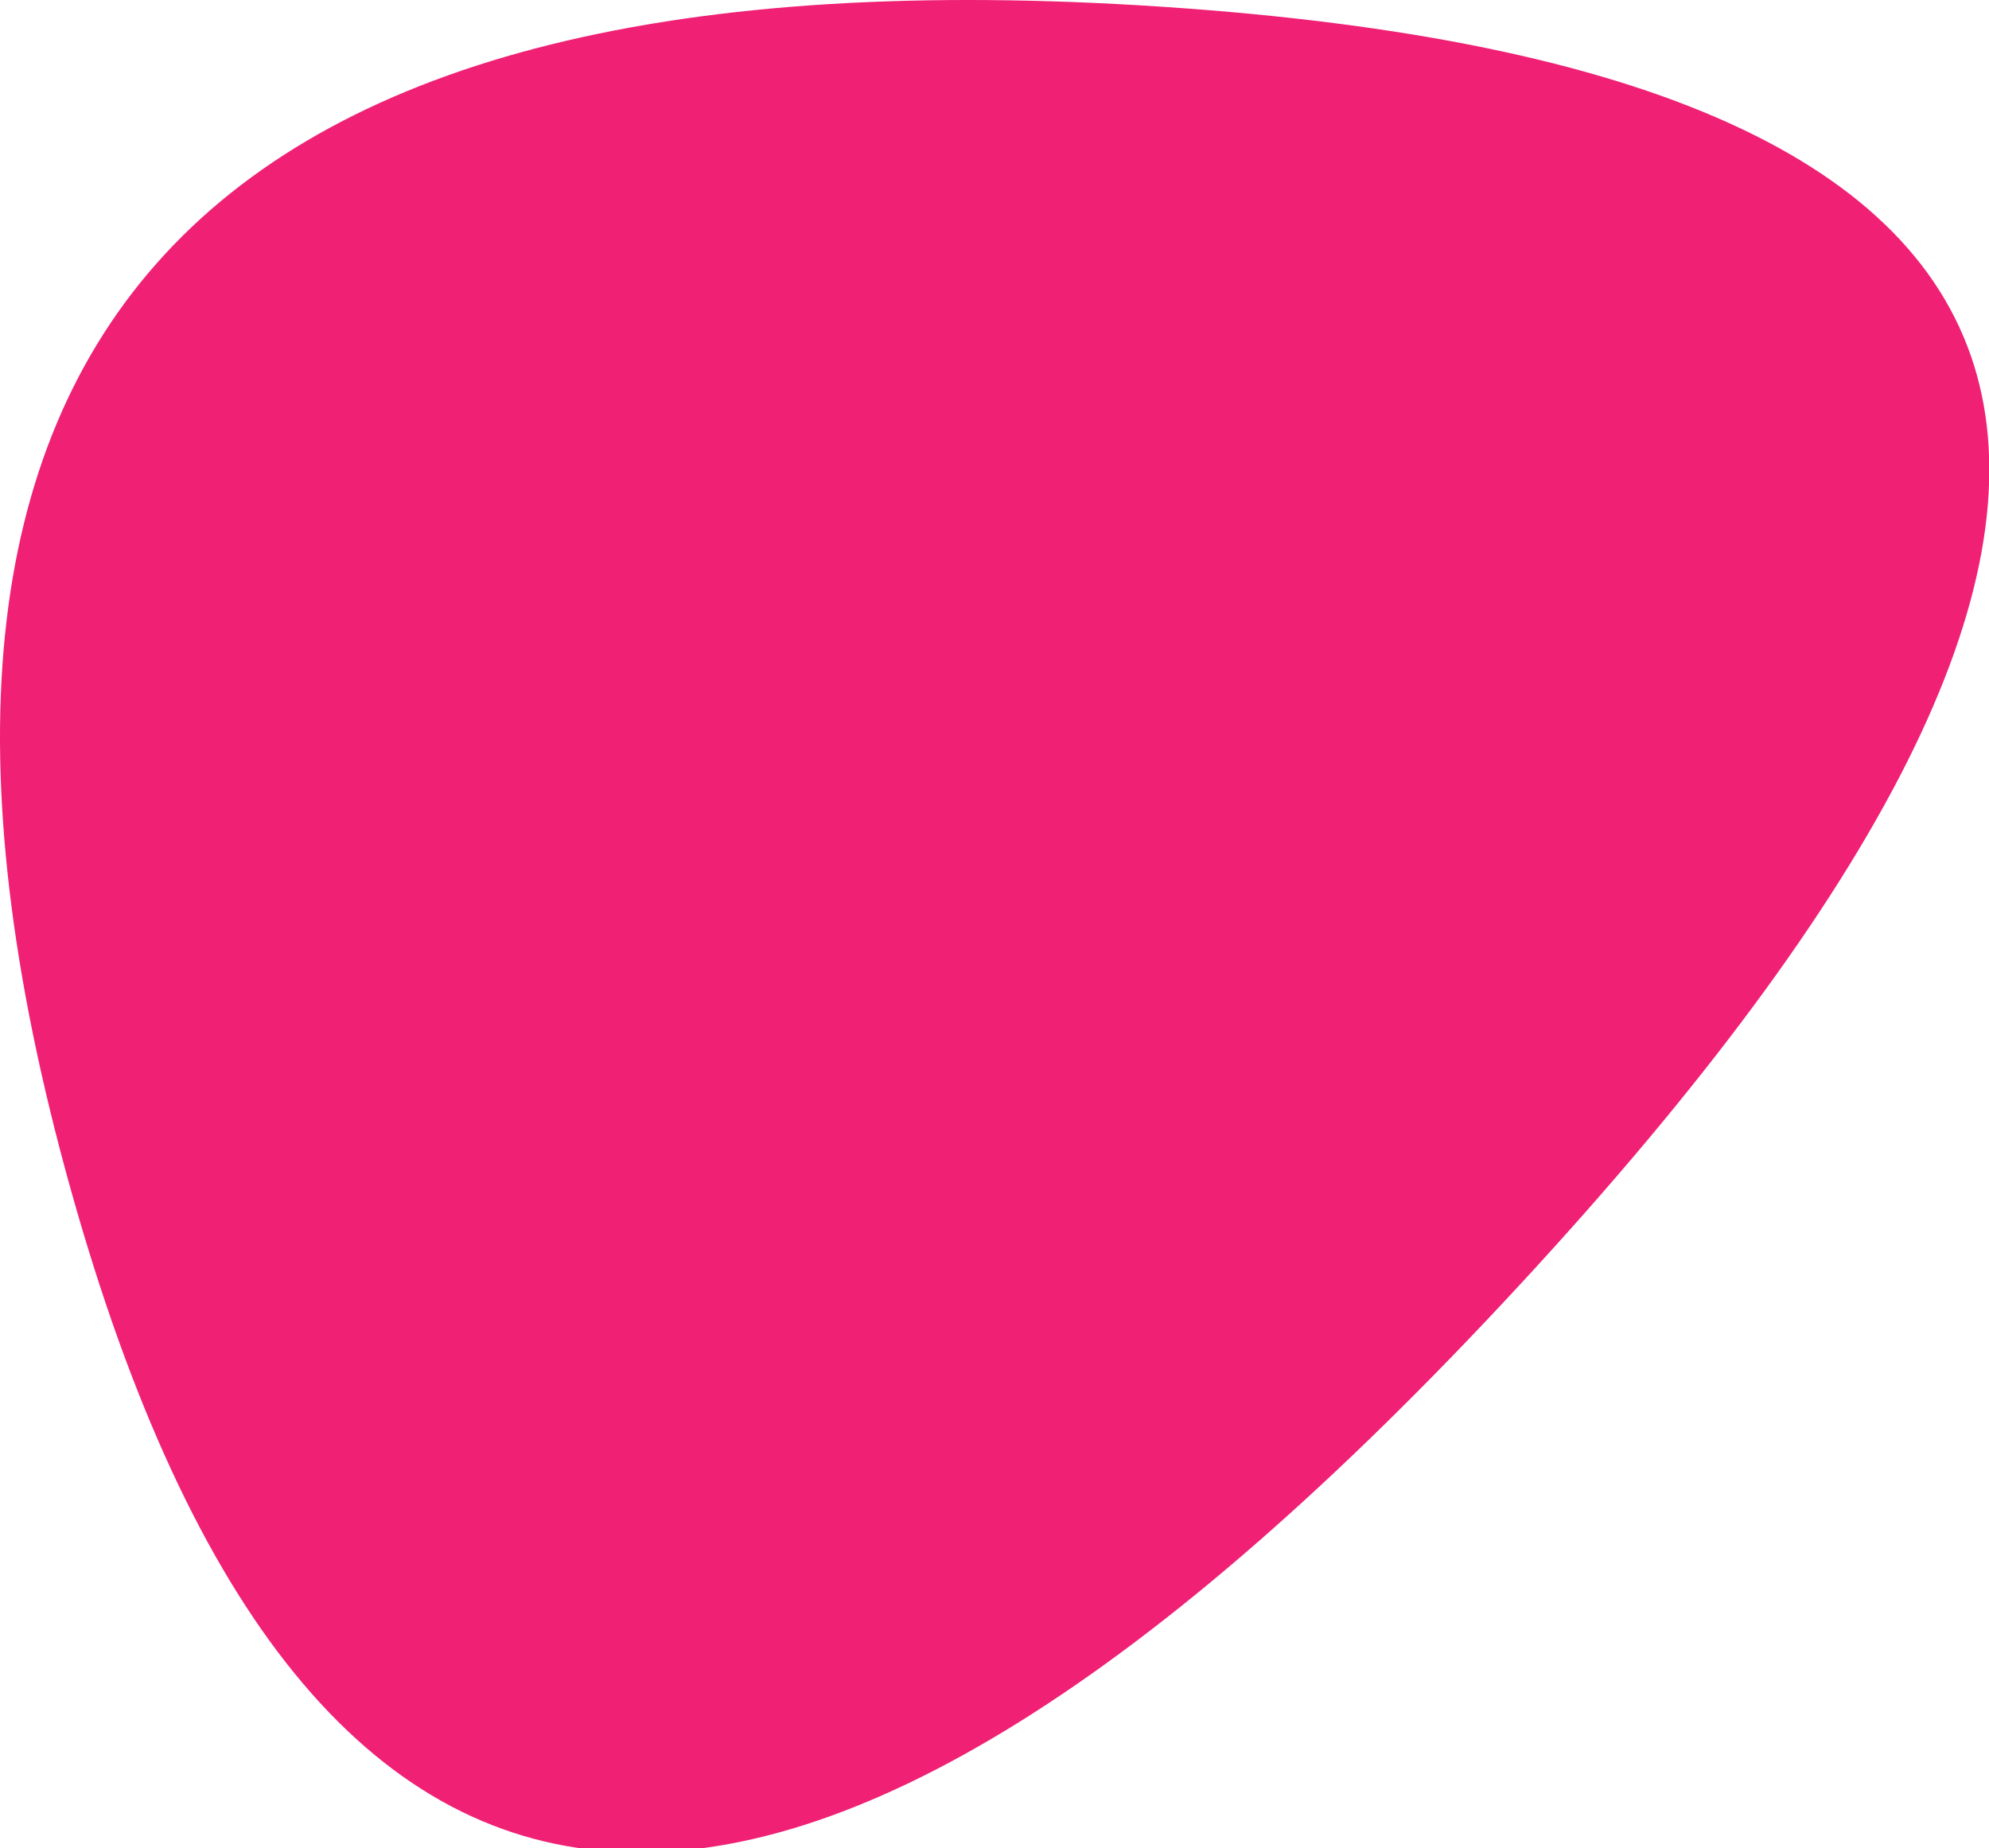
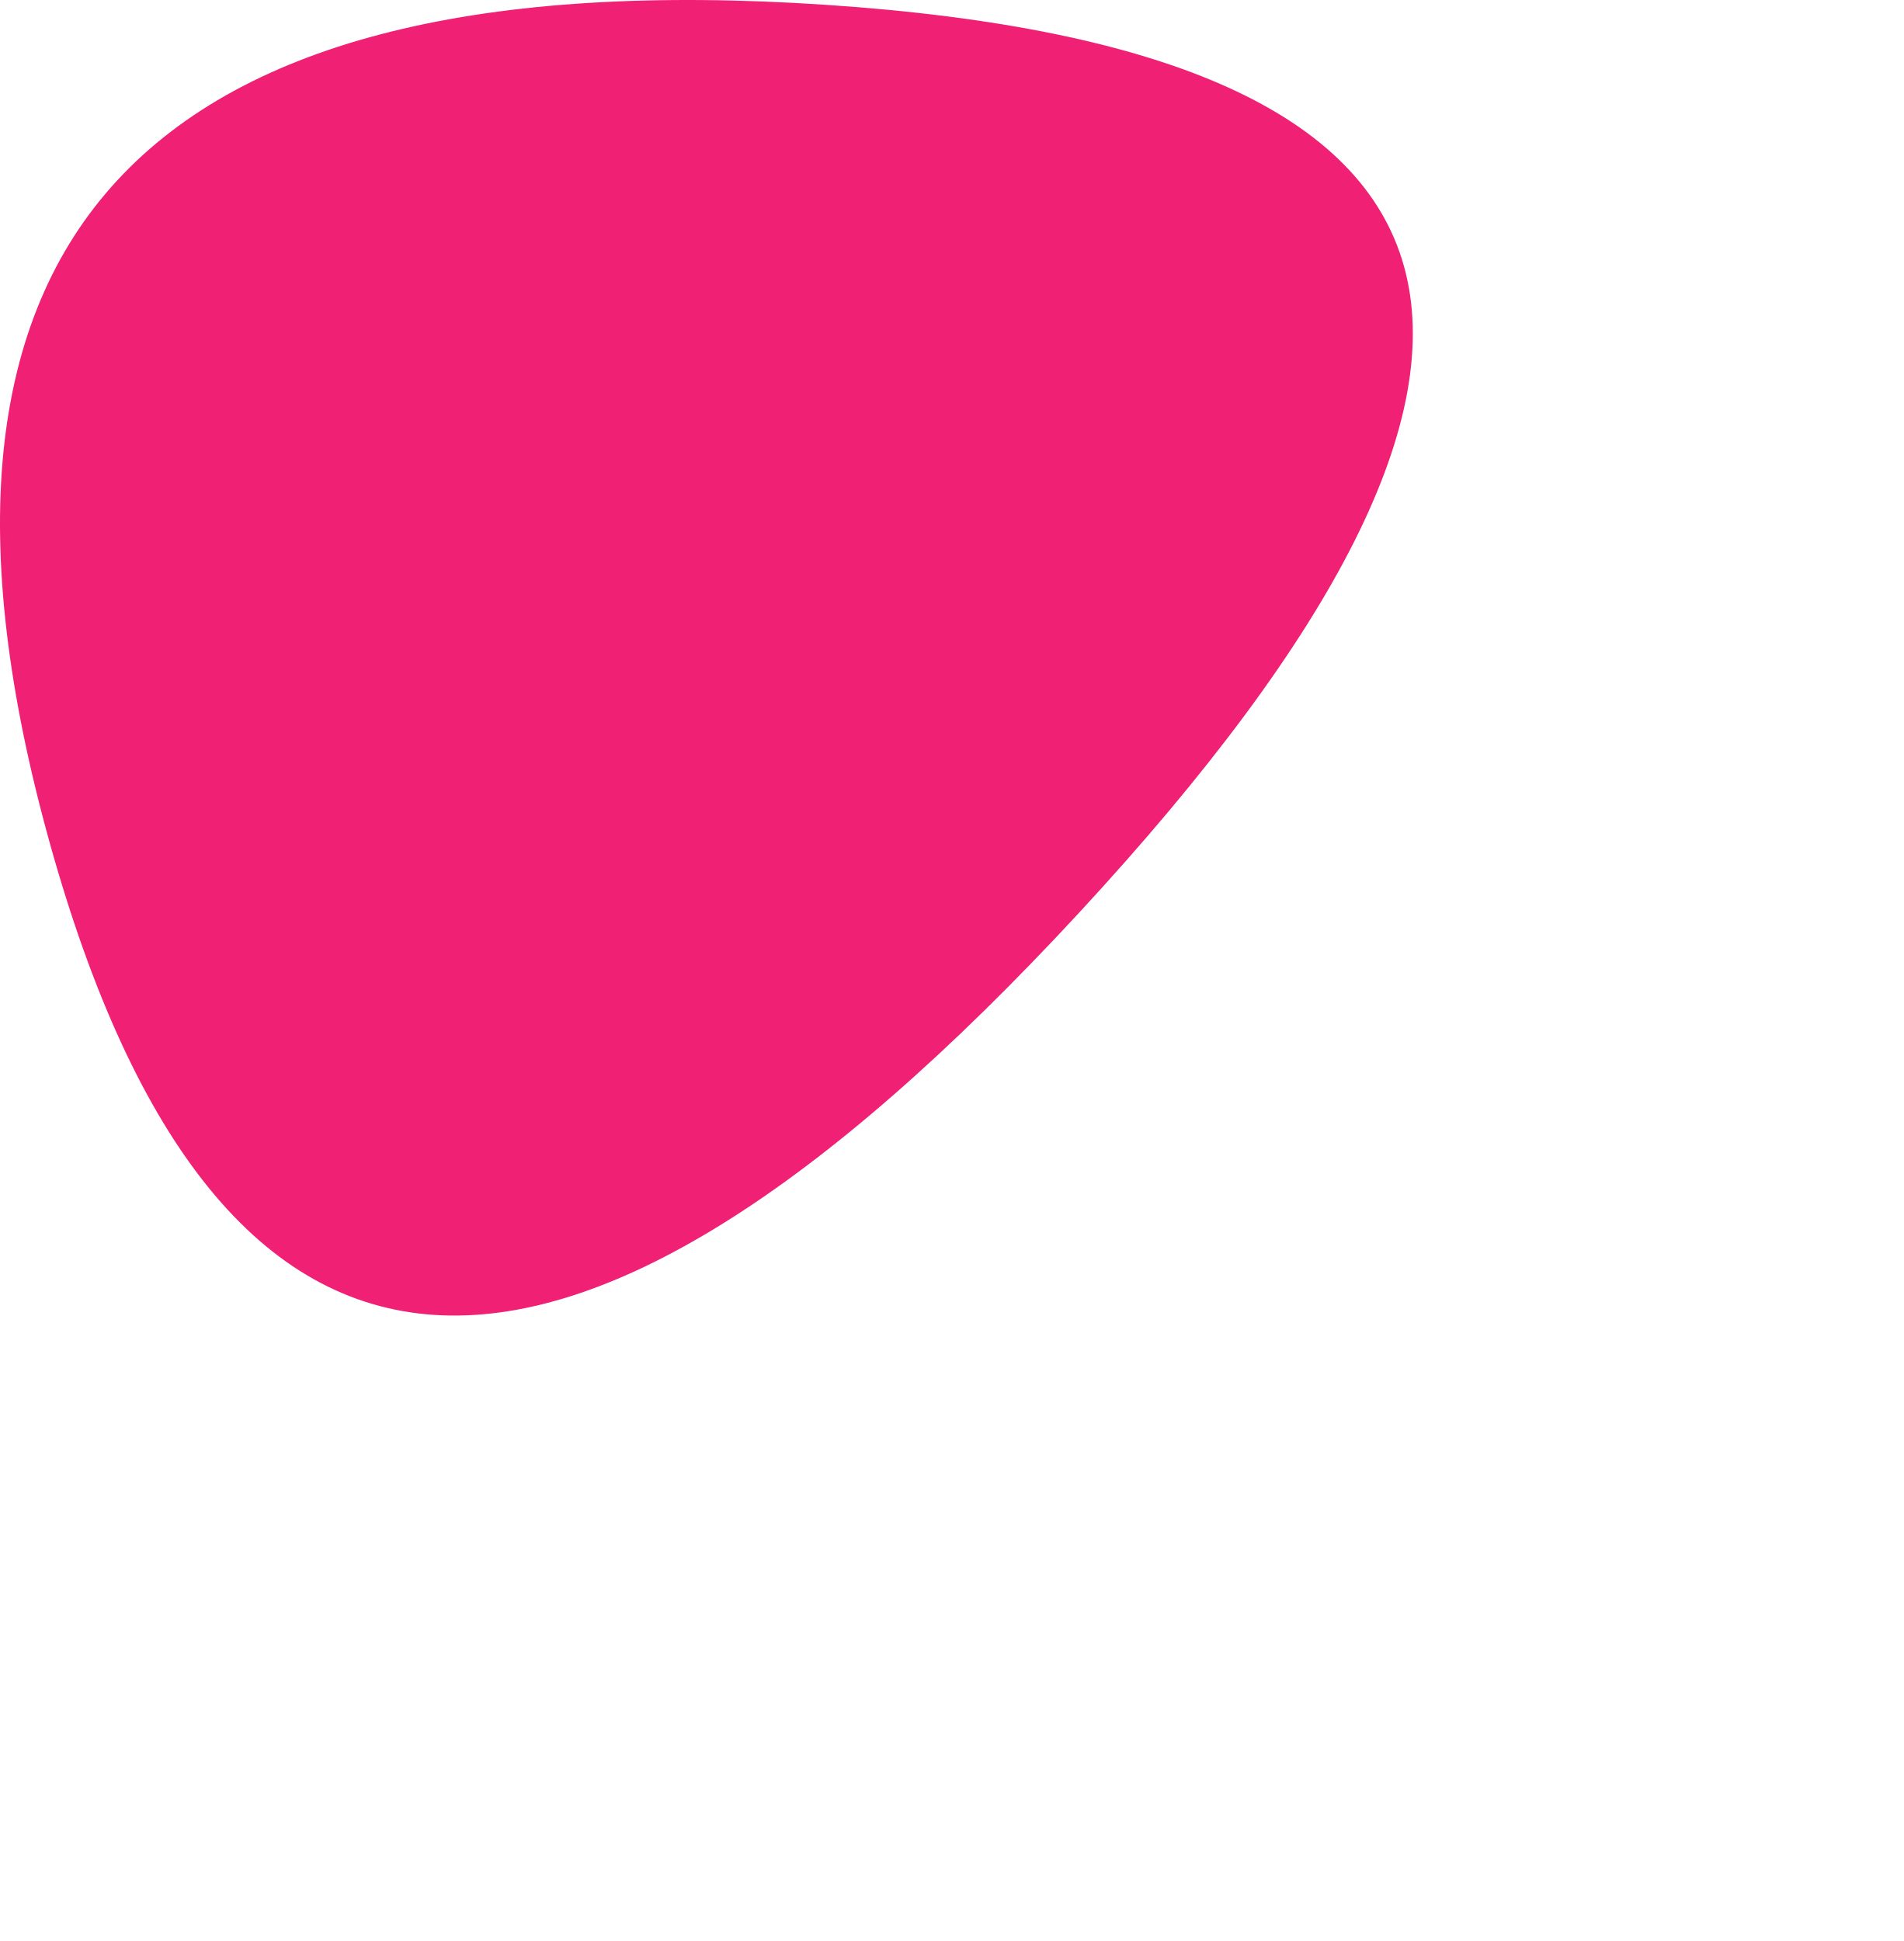
- <svg xmlns="http://www.w3.org/2000/svg" fill="none">
+ <svg xmlns="http://www.w3.org/2000/svg" viewBox="0 0 353 360" fill="none">
  <path fill-rule="evenodd" clip-rule="evenodd" d="M200.142 169.251C104.207 272.995 40.584 268.749 9.274 156.512C-22.035 44.276 25.932 -7.597 153.178 0.896C280.423 9.388 296.078 65.507 200.142 169.251Z" fill="#F02075" />
</svg>
